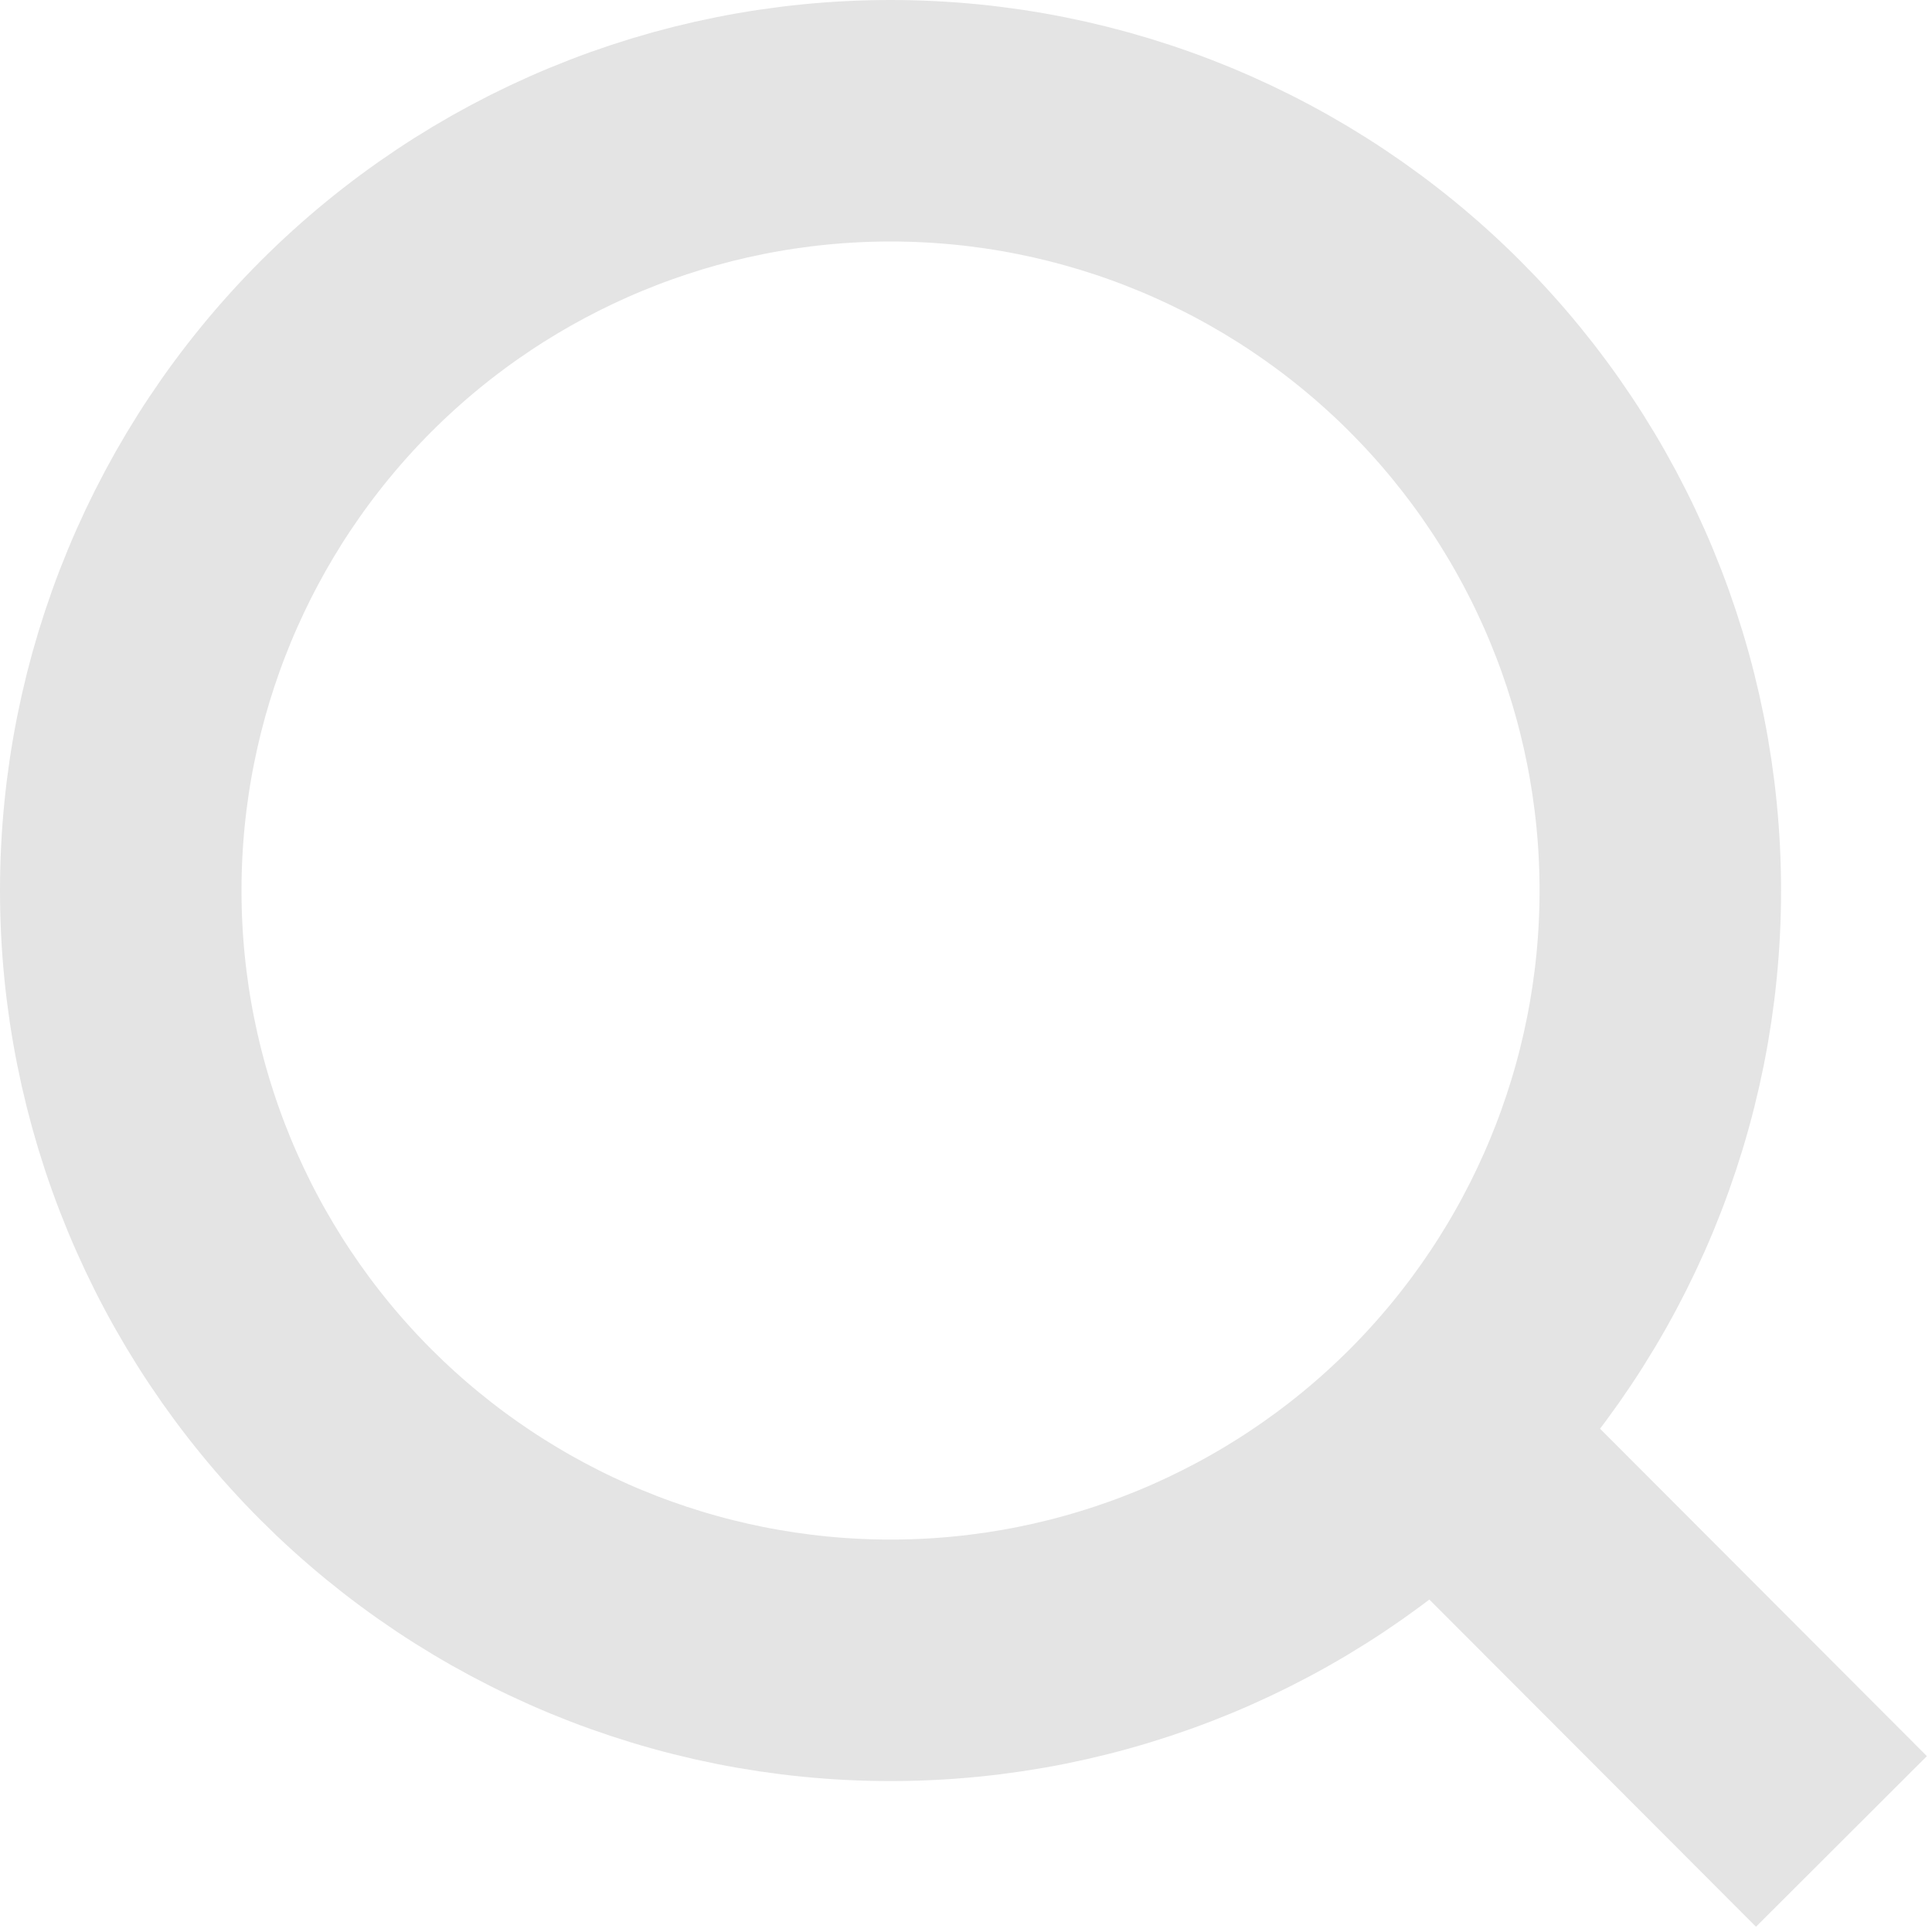
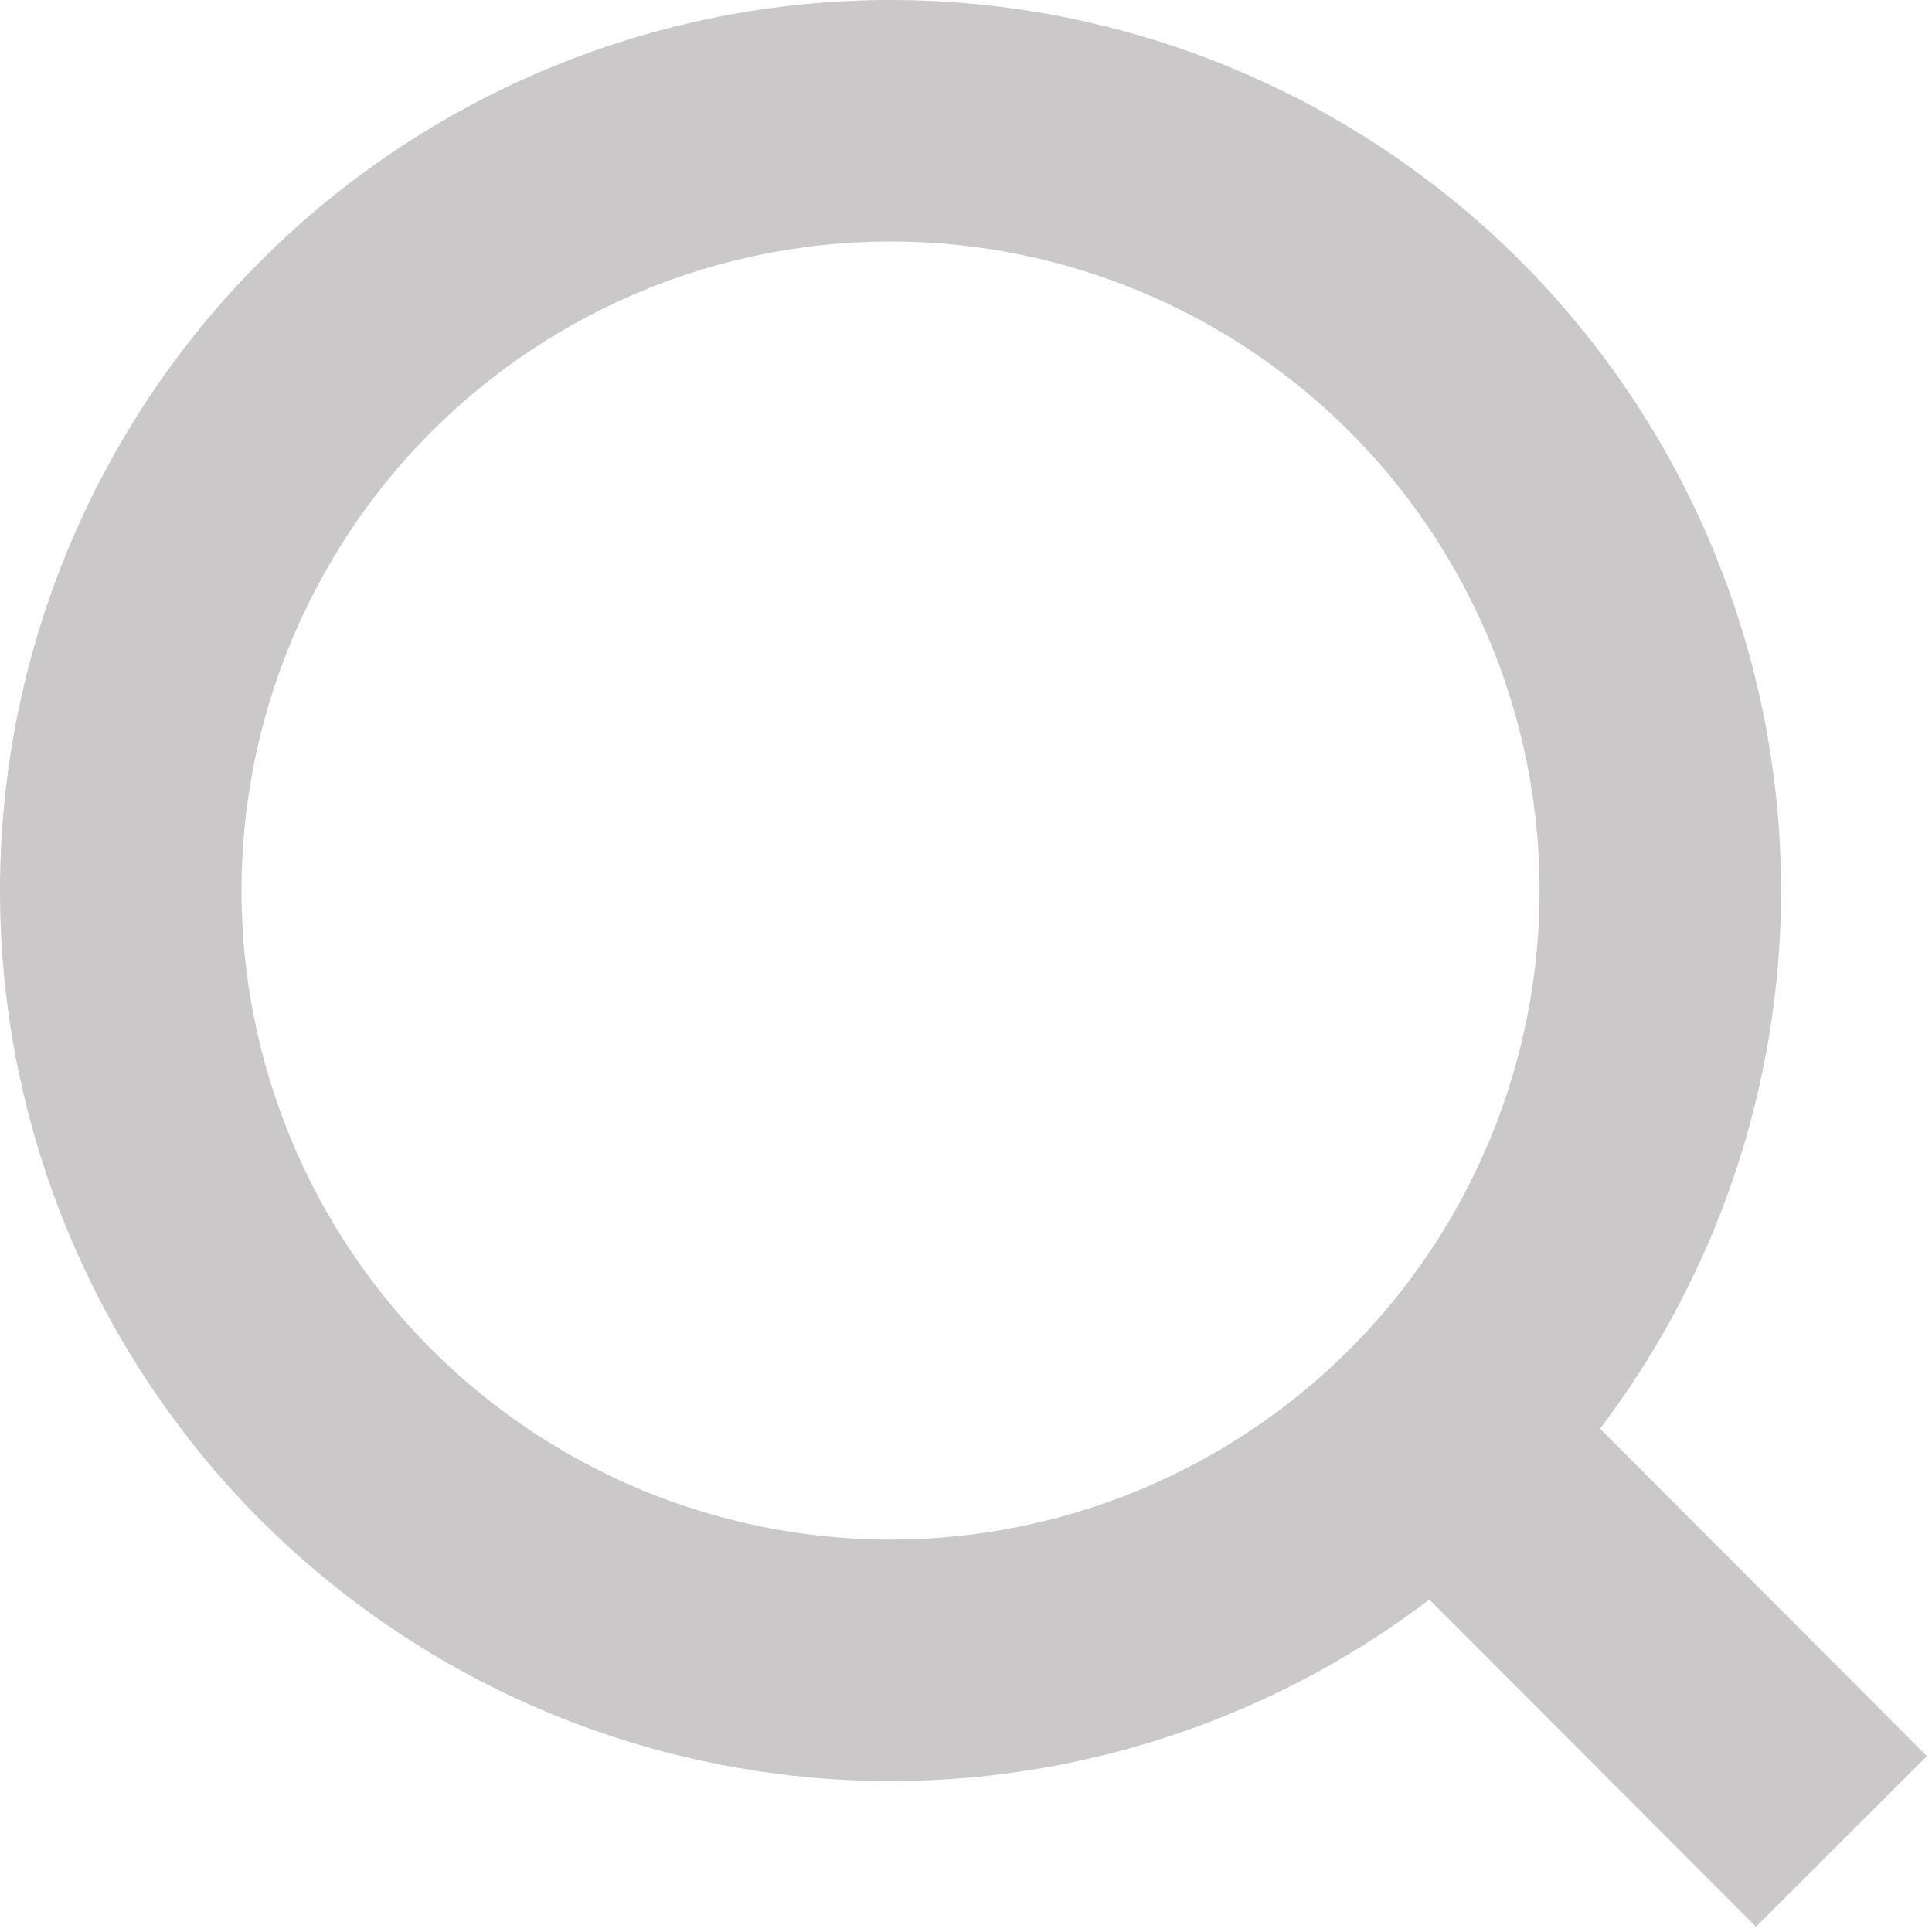
<svg xmlns="http://www.w3.org/2000/svg" width="16" height="16" viewBox="0 0 16 16" fill="none">
-   <path d="M15.25 15.25L11.886 11.88L15.25 15.25ZM13.75 7.375C13.75 9.066 13.078 10.687 11.883 11.883C10.687 13.078 9.066 13.75 7.375 13.75C5.684 13.75 4.063 13.078 2.867 11.883C1.672 10.687 1 9.066 1 7.375C1 5.684 1.672 4.063 2.867 2.867C4.063 1.672 5.684 1 7.375 1C9.066 1 10.687 1.672 11.883 2.867C13.078 4.063 13.75 5.684 13.75 7.375V7.375Z" stroke="#E4E4E4" stroke-width="2" stroke-linecap="round" />
+   <path d="M15.25 15.25L11.886 11.88L15.25 15.25ZM13.75 7.375C13.75 9.066 13.078 10.687 11.883 11.883C10.687 13.078 9.066 13.75 7.375 13.75C5.684 13.75 4.063 13.078 2.867 11.883C1.672 10.687 1 9.066 1 7.375C1 5.684 1.672 4.063 2.867 2.867C4.063 1.672 5.684 1 7.375 1C9.066 1 10.687 1.672 11.883 2.867C13.078 4.063 13.75 5.684 13.75 7.375V7.375Z" stroke="#817c7c6b" stroke-width="2" stroke-linecap="round" />
</svg>
